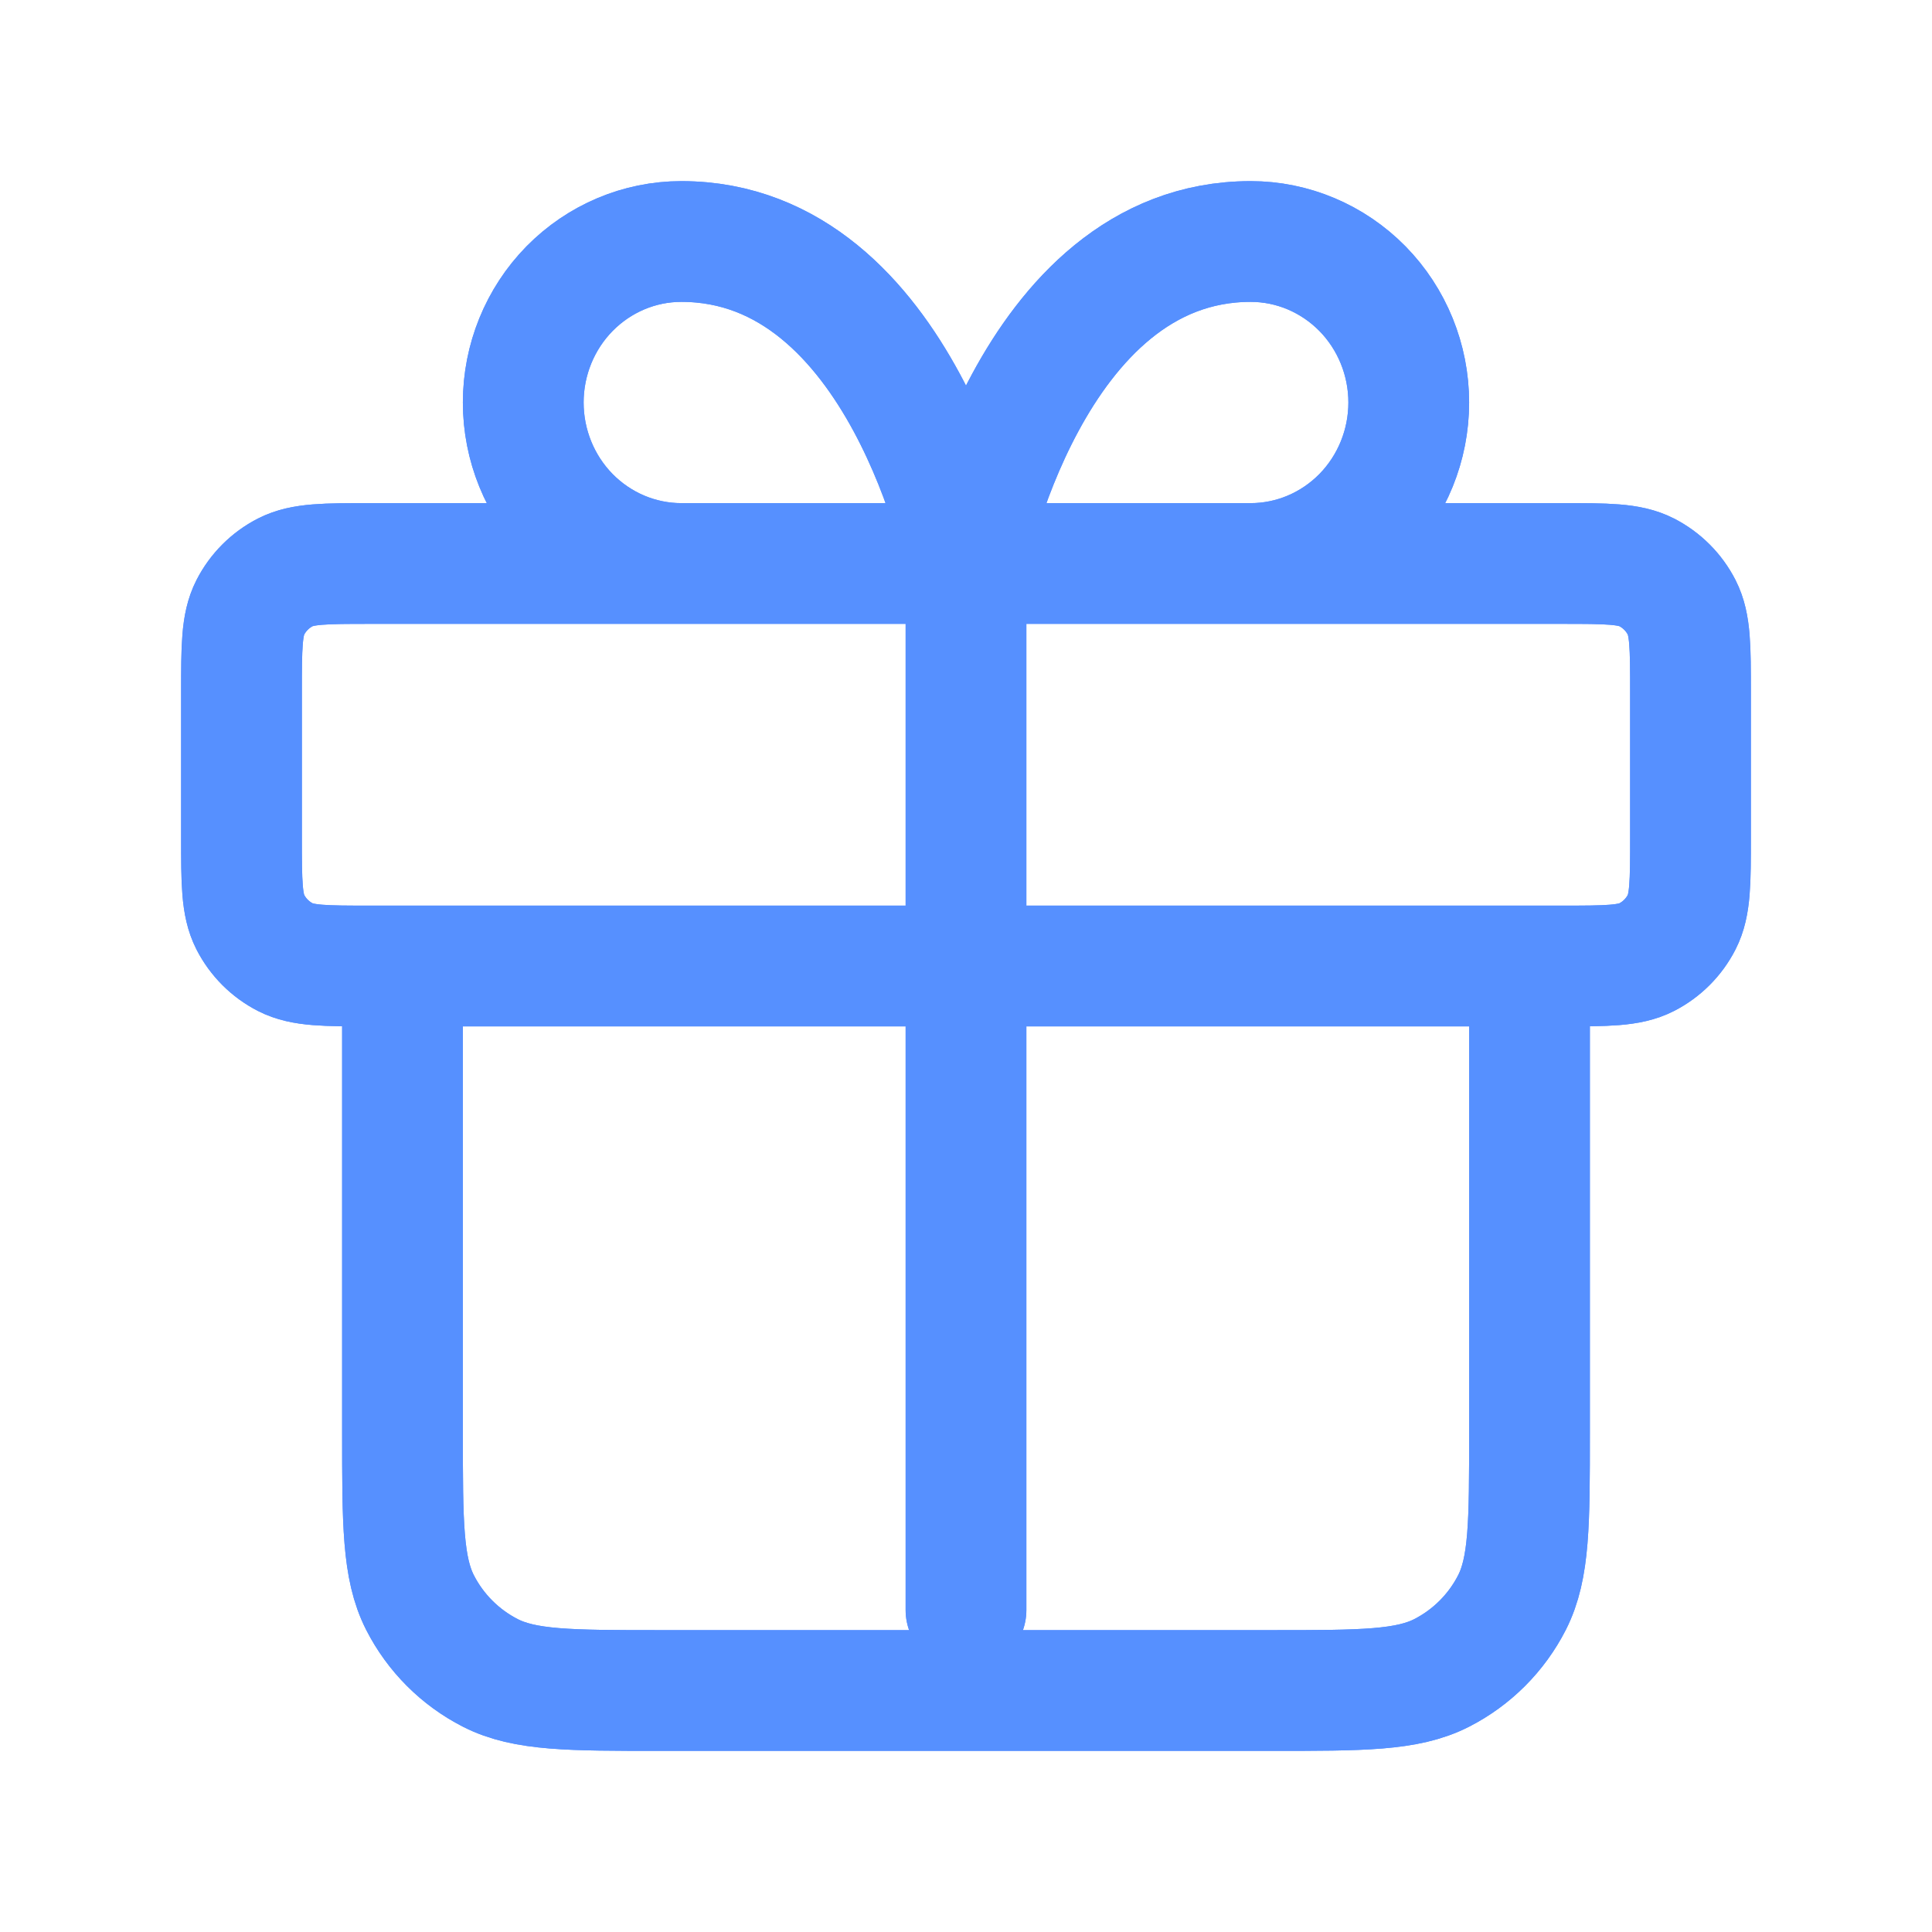
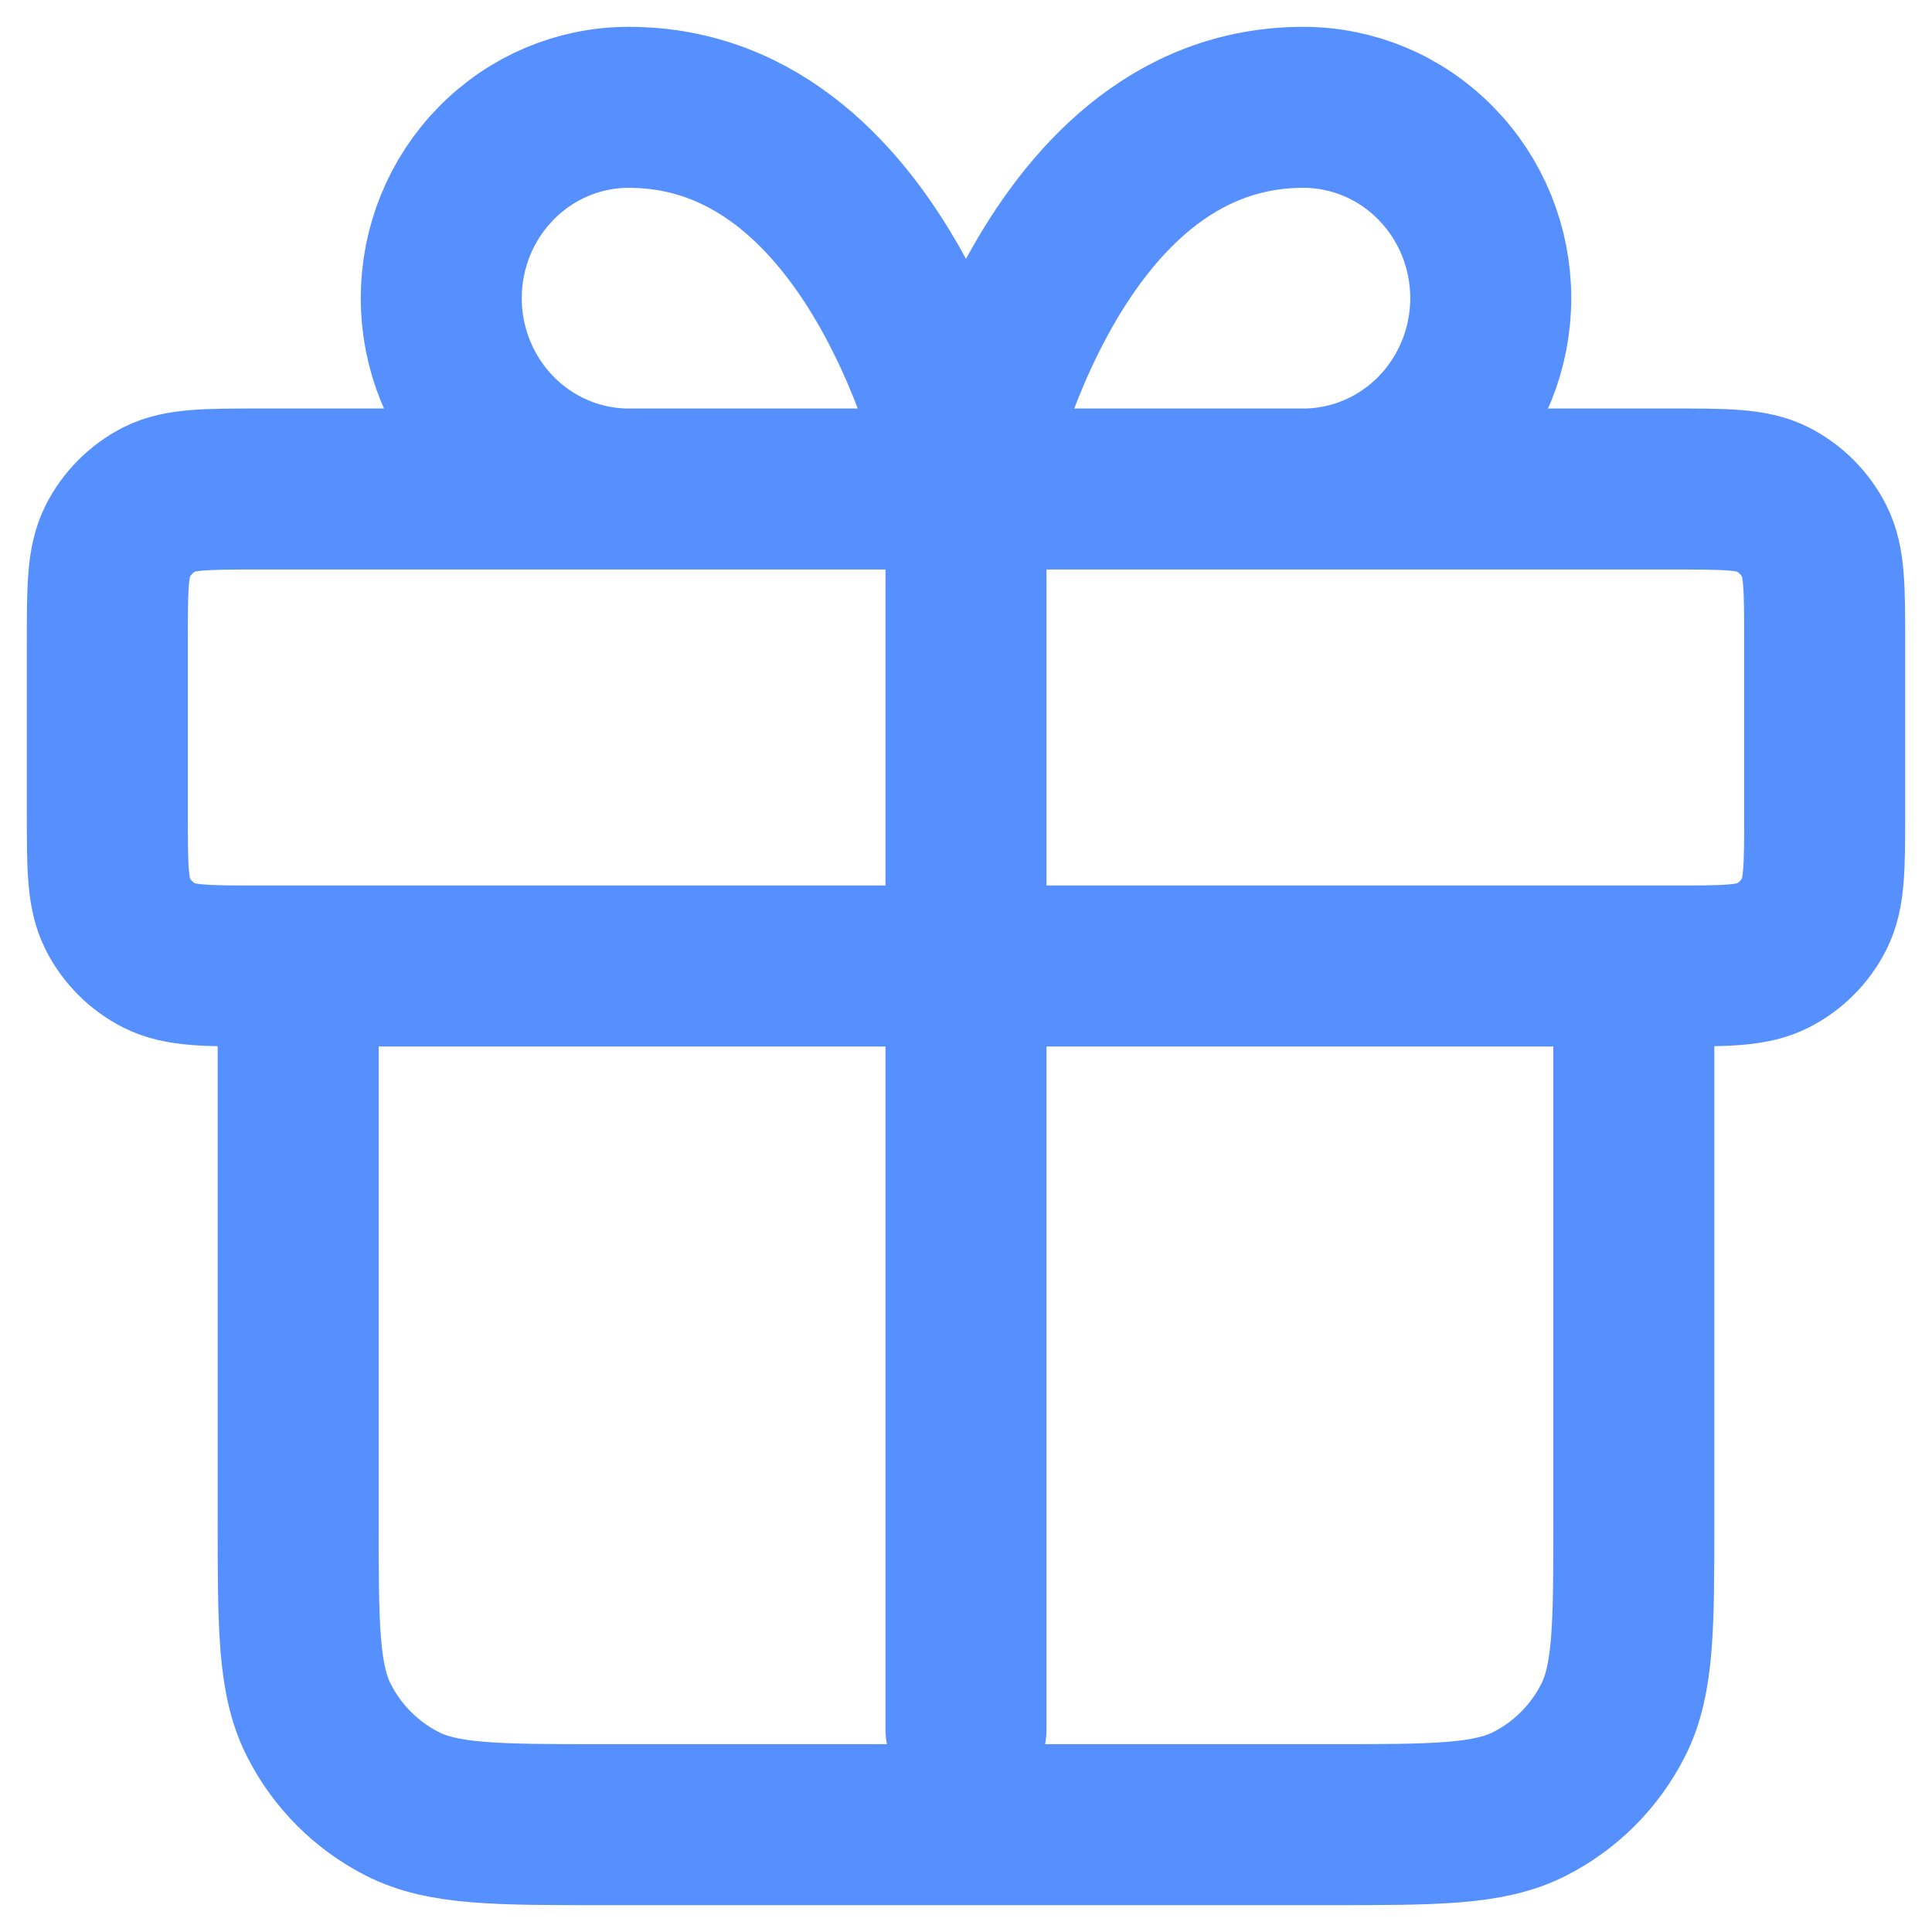
- <svg xmlns="http://www.w3.org/2000/svg" width="24" height="24" viewBox="0 0 24 24" fill="none">
-   <path d="M12 7V20M12 7H8.464C7.943 7 7.444 6.789 7.075 6.414C6.707 6.039 6.5 5.53 6.5 5C6.5 4.47 6.707 3.961 7.075 3.586C7.444 3.211 7.943 3 8.464 3C11.214 3 12 7 12 7ZM12 7H15.536C16.057 7 16.556 6.789 16.925 6.414C17.293 6.039 17.5 5.53 17.5 5C17.5 4.47 17.293 3.961 16.925 3.586C16.556 3.211 16.057 3 15.536 3C12.786 3 12 7 12 7ZM5 12H19V17.8C19 18.92 19 19.48 18.782 19.908C18.59 20.284 18.284 20.59 17.908 20.782C17.48 21 16.92 21 15.8 21H8.2C7.08 21 6.52 21 6.092 20.782C5.716 20.59 5.41 20.284 5.218 19.908C5 19.48 5 18.92 5 17.8V12ZM4.6 12H19.4C19.96 12 20.24 12 20.454 11.891C20.642 11.795 20.795 11.642 20.891 11.454C21 11.24 21 10.96 21 10.4V8.6C21 8.04 21 7.76 20.891 7.546C20.795 7.358 20.642 7.205 20.454 7.109C20.24 7 19.96 7 19.4 7H4.6C4.04 7 3.76 7 3.546 7.109C3.358 7.205 3.205 7.358 3.109 7.546C3 7.76 3 8.04 3 8.6V10.4C3 10.96 3 11.24 3.109 11.454C3.205 11.642 3.358 11.795 3.546 11.891C3.76 12 4.04 12 4.6 12Z" stroke="#5690FF" stroke-width="1.5" stroke-linecap="round" stroke-linejoin="round" />
-   <path d="M12 7V20M12 7H8.464C7.943 7 7.444 6.789 7.075 6.414C6.707 6.039 6.5 5.53 6.5 5C6.5 4.47 6.707 3.961 7.075 3.586C7.444 3.211 7.943 3 8.464 3C11.214 3 12 7 12 7ZM12 7H15.536C16.057 7 16.556 6.789 16.925 6.414C17.293 6.039 17.5 5.53 17.5 5C17.5 4.47 17.293 3.961 16.925 3.586C16.556 3.211 16.057 3 15.536 3C12.786 3 12 7 12 7ZM5 12H19V17.8C19 18.92 19 19.48 18.782 19.908C18.59 20.284 18.284 20.59 17.908 20.782C17.48 21 16.92 21 15.8 21H8.2C7.08 21 6.52 21 6.092 20.782C5.716 20.59 5.41 20.284 5.218 19.908C5 19.48 5 18.92 5 17.8V12ZM4.6 12H19.4C19.96 12 20.24 12 20.454 11.891C20.642 11.795 20.795 11.642 20.891 11.454C21 11.24 21 10.96 21 10.4V8.6C21 8.04 21 7.76 20.891 7.546C20.795 7.358 20.642 7.205 20.454 7.109C20.24 7 19.96 7 19.4 7H4.6C4.04 7 3.76 7 3.546 7.109C3.358 7.205 3.205 7.358 3.109 7.546C3 7.76 3 8.04 3 8.6V10.4C3 10.96 3 11.24 3.109 11.454C3.205 11.642 3.358 11.795 3.546 11.891C3.76 12 4.04 12 4.6 12Z" stroke="#5690FF" stroke-width="1.5" stroke-linecap="round" stroke-linejoin="round" />
+ <svg xmlns="http://www.w3.org/2000/svg" width="18" height="18" viewBox="0 0 18 18" fill="none">
+   <path d="M9 4.556V16.111M9 4.556H5.857C5.394 4.556 4.95 4.368 4.623 4.035C4.295 3.701 4.111 3.249 4.111 2.778C4.111 2.306 4.295 1.854 4.623 1.521C4.95 1.187 5.394 1 5.857 1C8.302 1 9 4.556 9 4.556ZM9 4.556H12.143C12.606 4.556 13.05 4.368 13.377 4.035C13.705 3.701 13.889 3.249 13.889 2.778C13.889 2.306 13.705 1.854 13.377 1.521C13.05 1.187 12.606 1 12.143 1C9.698 1 9 4.556 9 4.556ZM2.778 9H15.222V14.156C15.222 15.151 15.222 15.649 15.028 16.029C14.858 16.364 14.586 16.636 14.252 16.806C13.871 17 13.373 17 12.378 17H5.622C4.627 17 4.129 17 3.748 16.806C3.414 16.636 3.142 16.364 2.972 16.029C2.778 15.649 2.778 15.151 2.778 14.156V9ZM2.422 9H15.578C16.076 9 16.325 9 16.515 8.903C16.682 8.818 16.818 8.682 16.903 8.515C17 8.325 17 8.076 17 7.578V5.978C17 5.48 17 5.231 16.903 5.041C16.818 4.874 16.682 4.738 16.515 4.652C16.325 4.556 16.076 4.556 15.578 4.556H2.422C1.924 4.556 1.675 4.556 1.485 4.652C1.318 4.738 1.182 4.874 1.097 5.041C1 5.231 1 5.48 1 5.978V7.578C1 8.076 1 8.325 1.097 8.515C1.182 8.682 1.318 8.818 1.485 8.903C1.675 9 1.924 9 2.422 9Z" stroke="#5690FF" stroke-width="1.5" stroke-linecap="round" stroke-linejoin="round" />
</svg>
